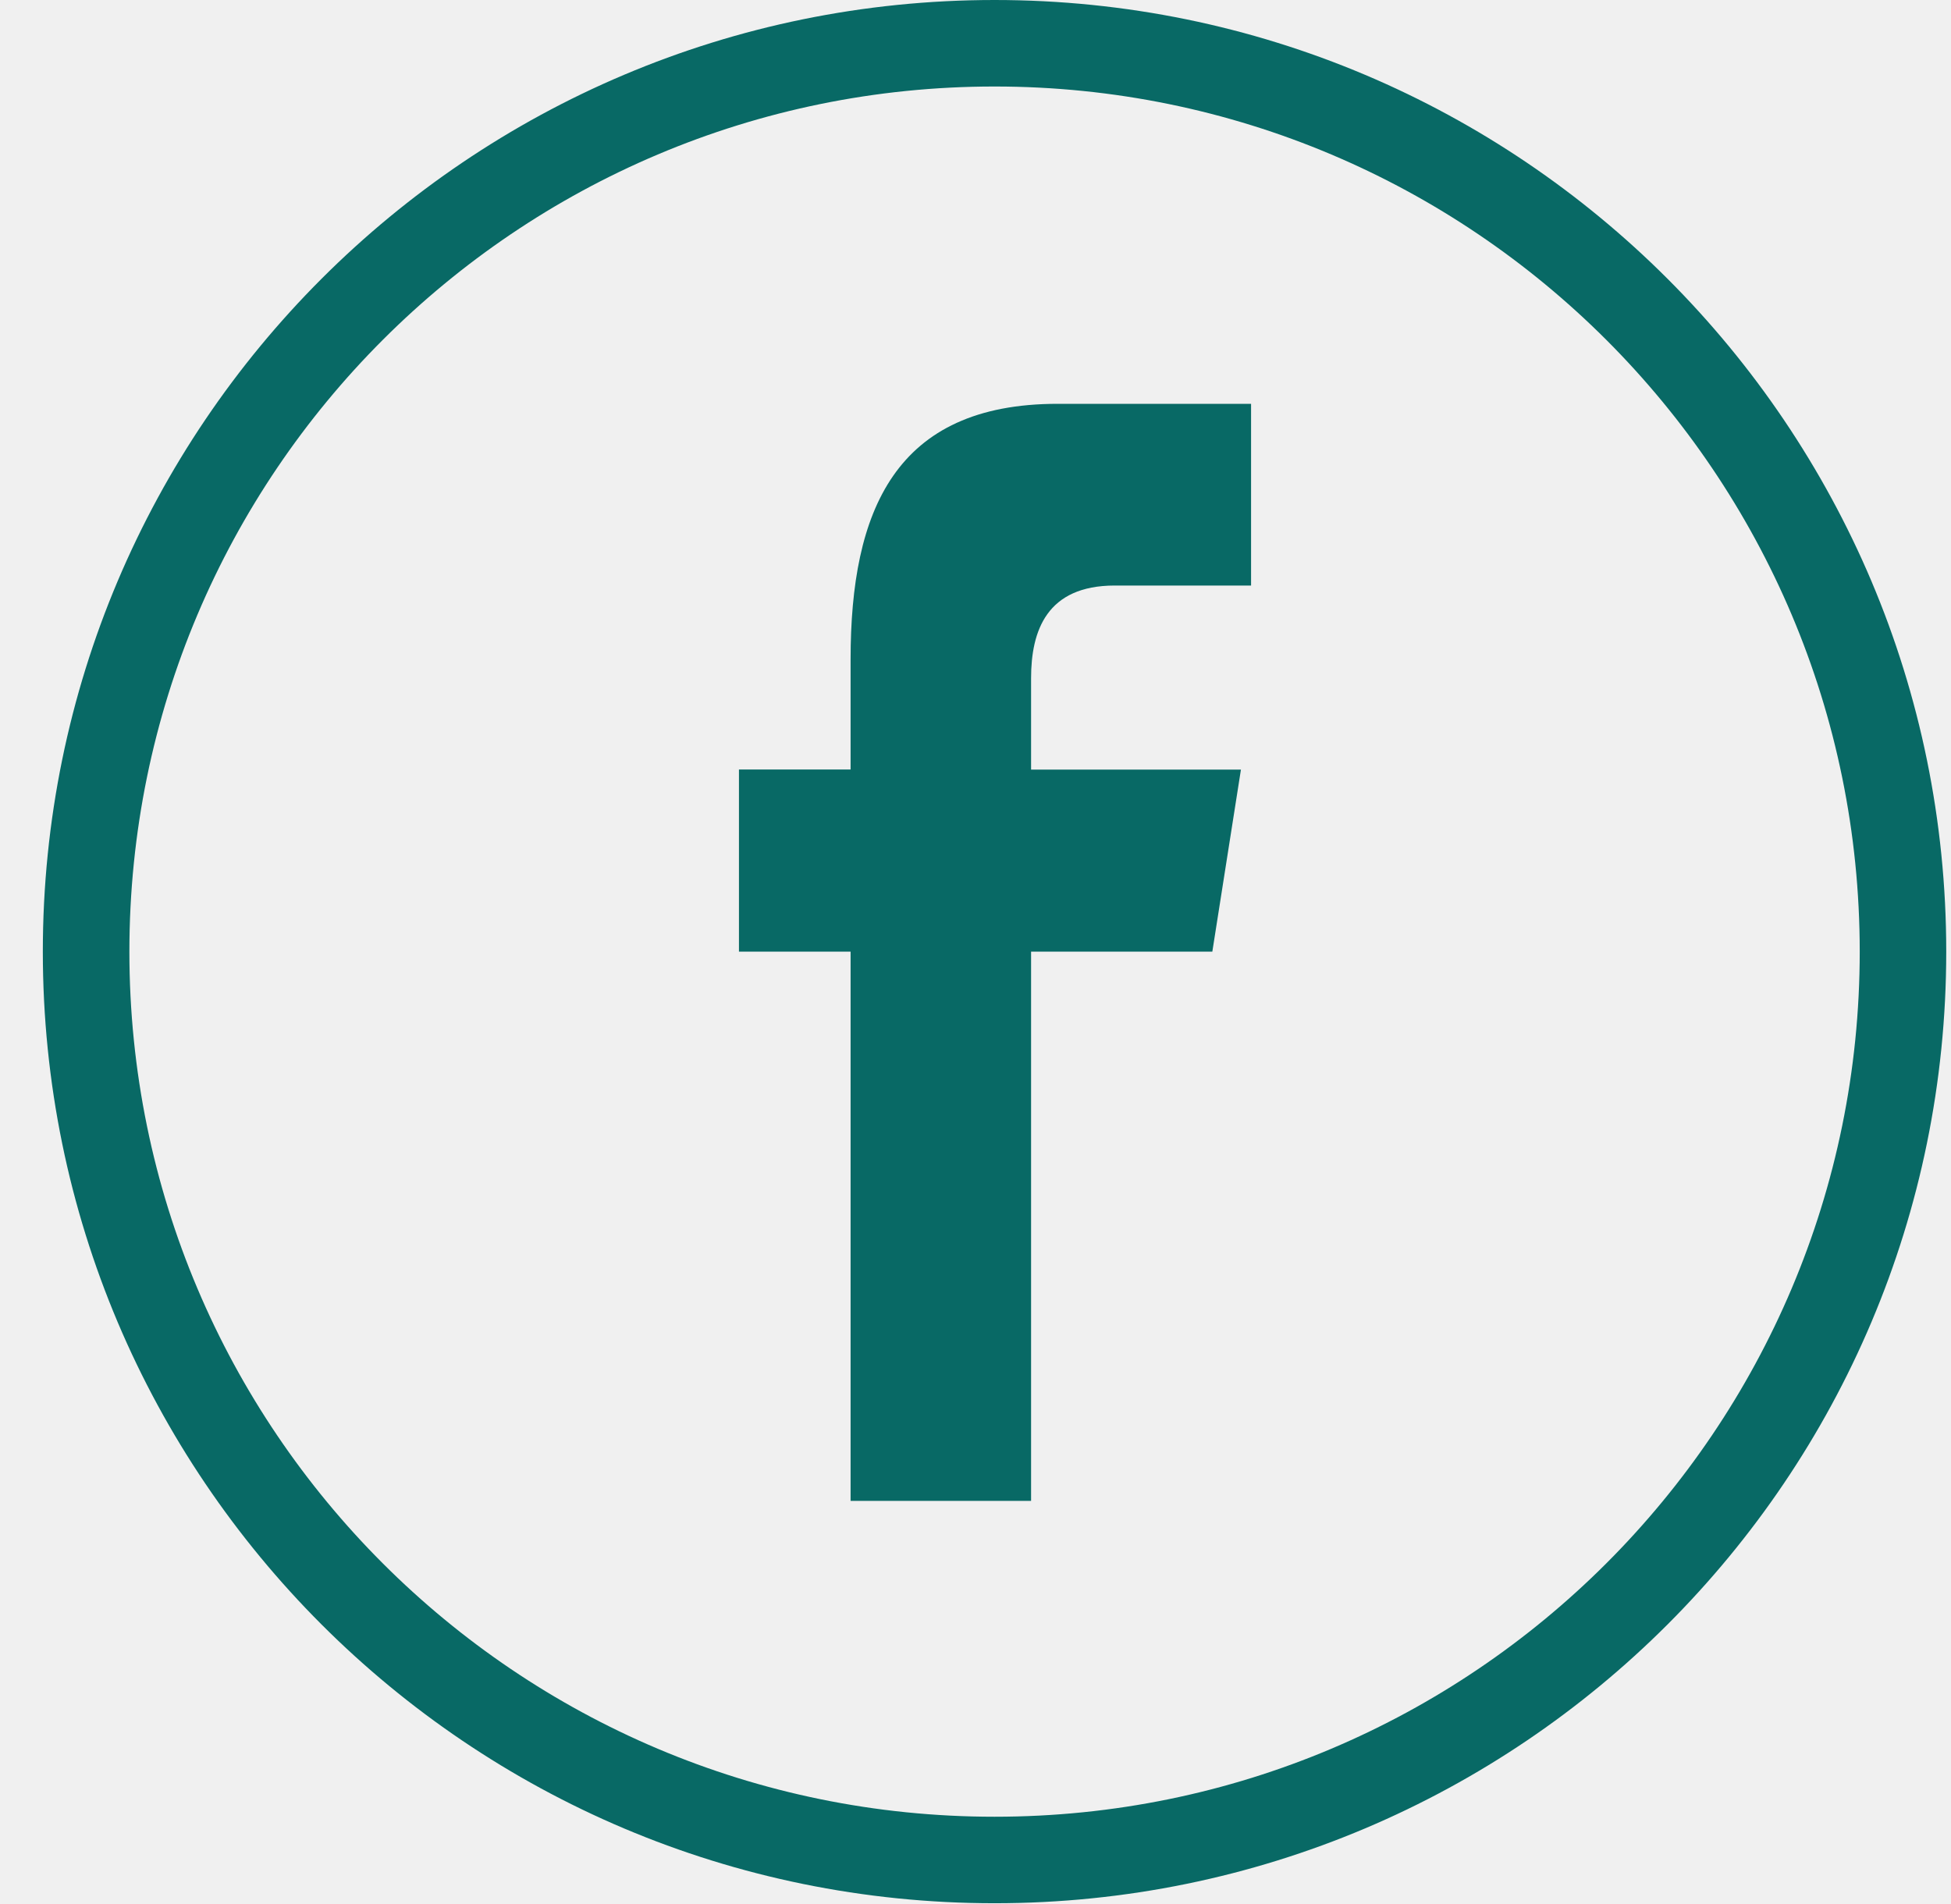
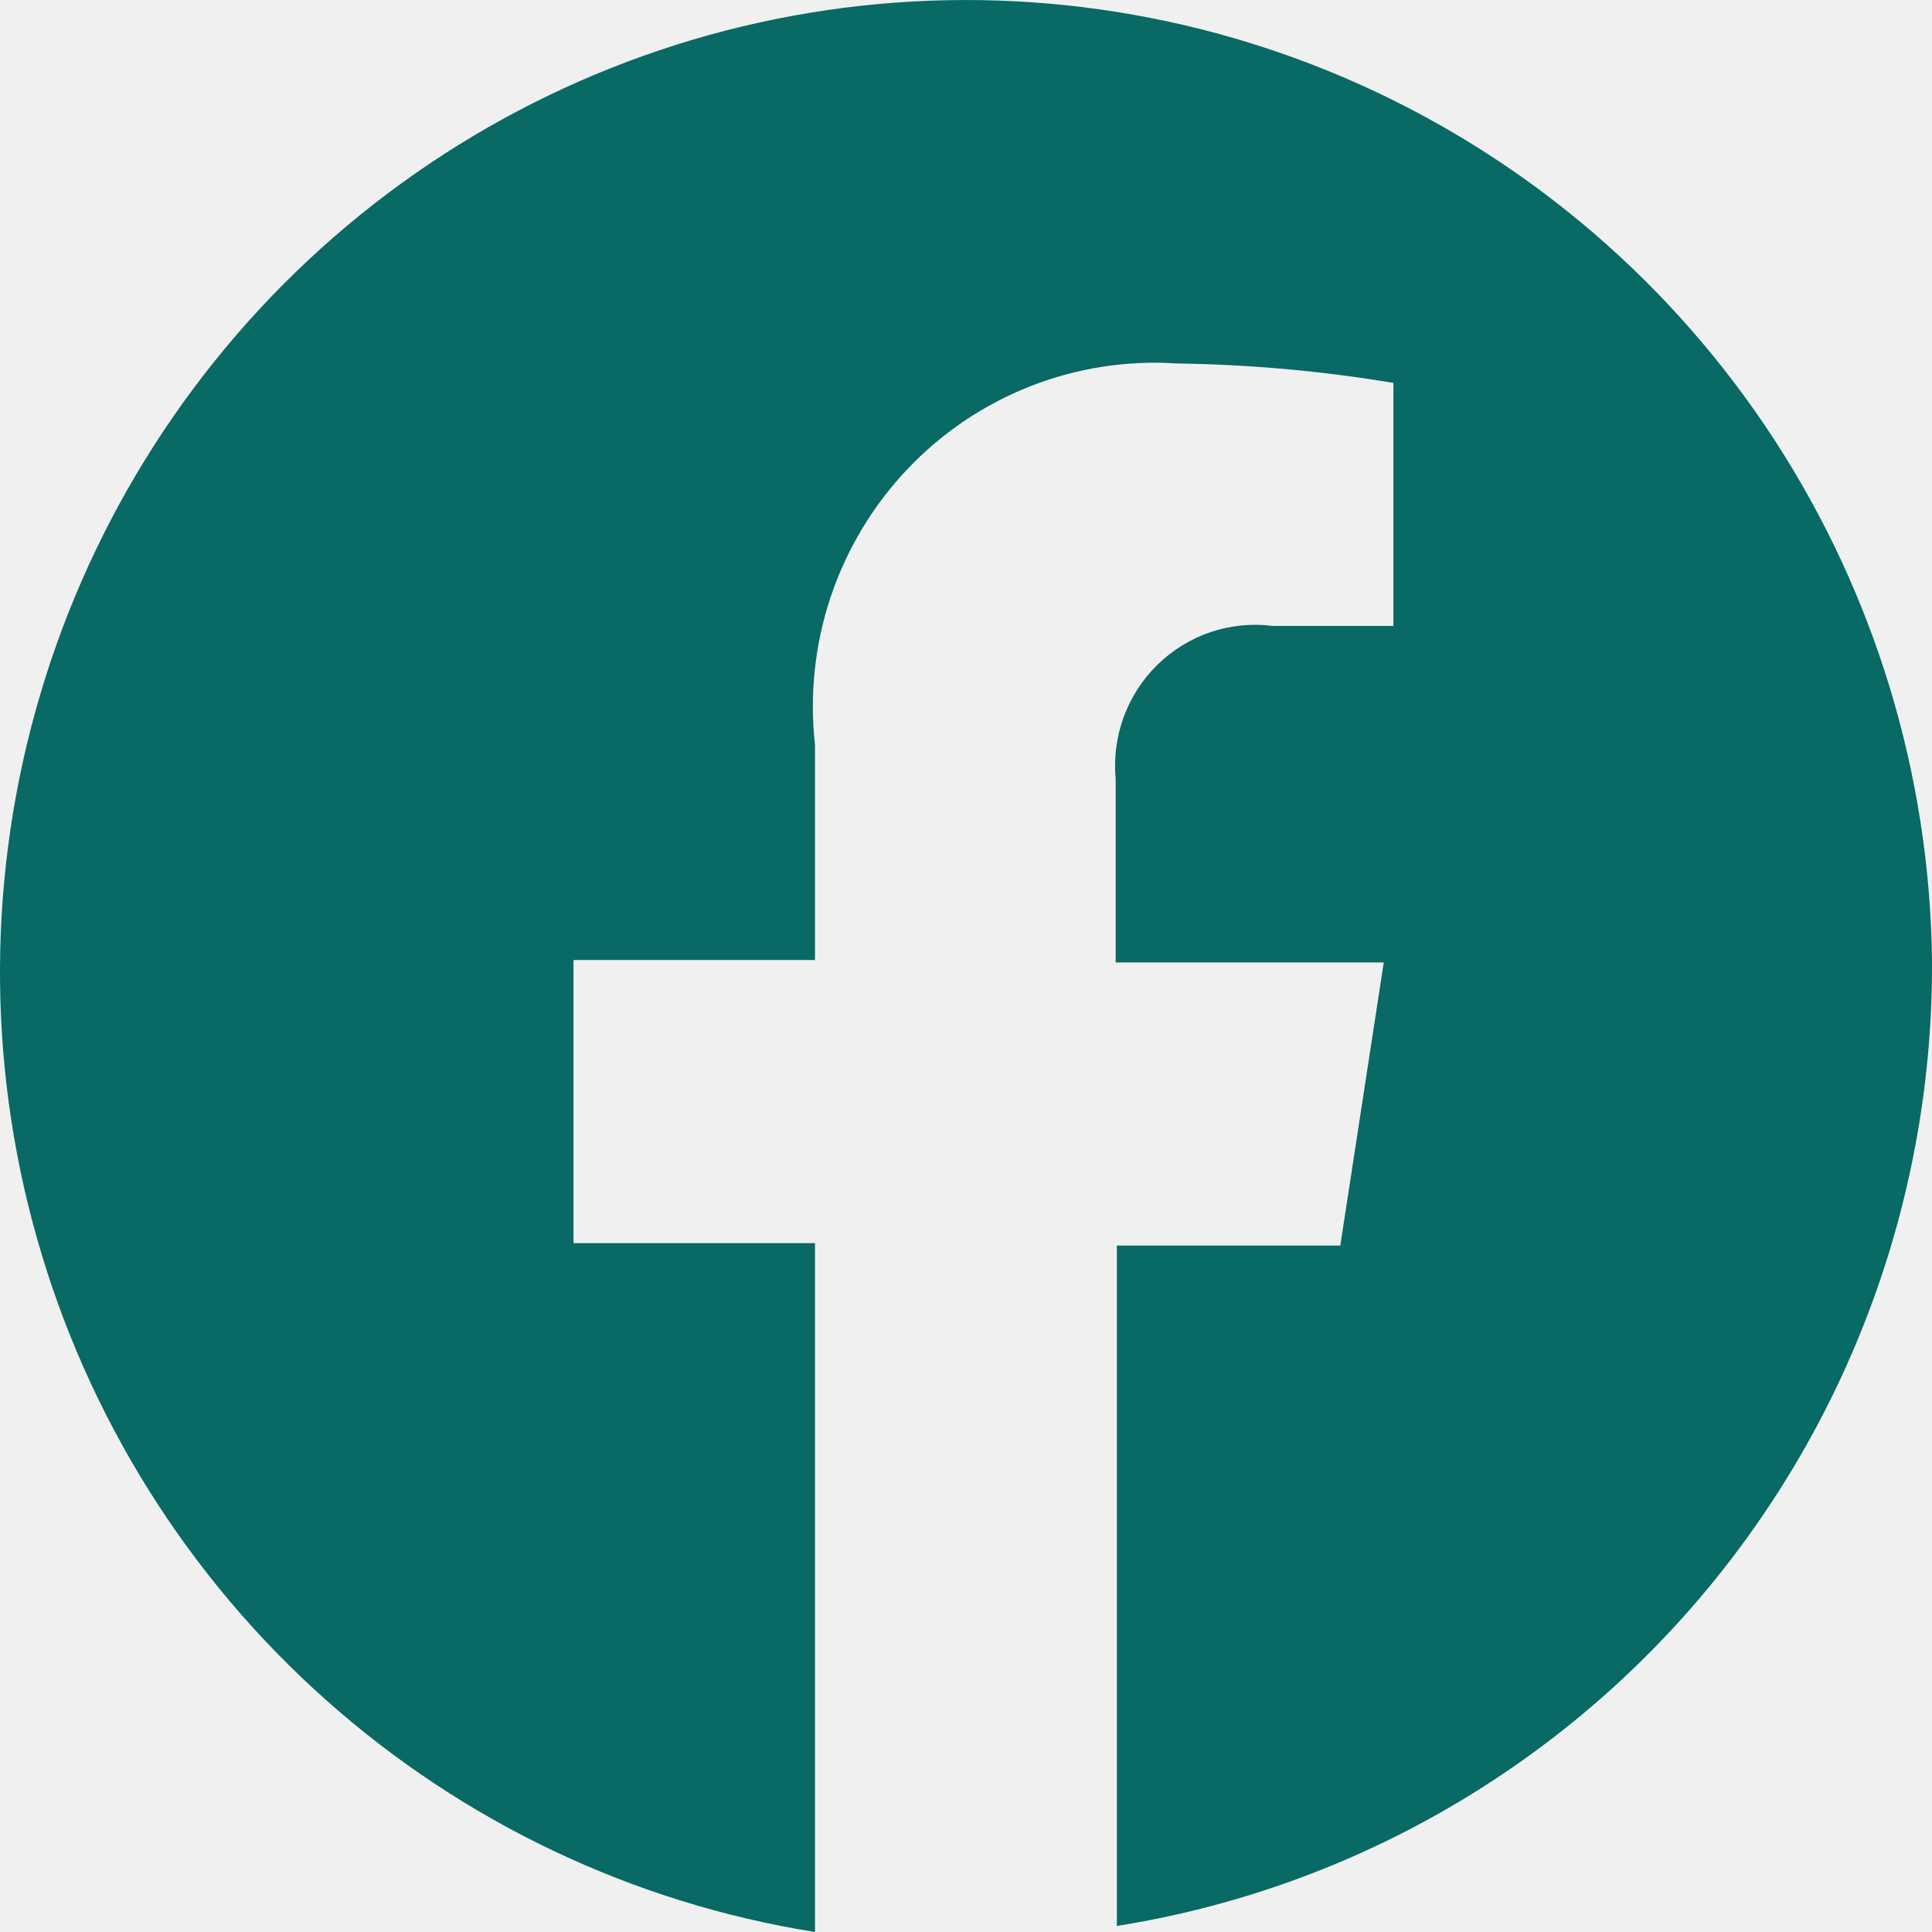
- <svg xmlns="http://www.w3.org/2000/svg" width="41" height="40" viewBox="0 0 41 40" fill="none">
-   <g clip-path="url(#clip0_271_268)">
-     <path d="M40.9 20C40.9 8.955 31.946 0 20.9 0C9.855 0 0.9 8.955 0.9 20C0.9 31.046 9.855 40 20.9 40C31.946 40 40.9 31.046 40.9 20ZM2.719 20C2.719 9.958 10.859 1.818 20.9 1.818C30.942 1.818 39.082 9.958 39.082 20C39.082 30.042 30.942 38.182 20.9 38.182C10.859 38.182 2.719 30.042 2.719 20Z" fill="#086965" />
-     <path d="M21.668 31.544V20H25.477L26.078 16.175H21.668V14.256C21.668 13.258 21.995 12.306 23.427 12.306H26.291V8.487H22.226C18.808 8.487 17.875 10.738 17.875 13.858V16.173H15.529V20H17.875V31.544H21.668Z" fill="#086965" />
-   </g>
-   <defs>
-     <clipPath id="clip0_271_268">
-       <rect width="40" height="40" fill="white" transform="translate(0.900391)" />
-     </clipPath>
-   </defs>
+ <svg xmlns="http://www.w3.org/2000/svg" width="30" height="30" viewBox="0 0 30 30" fill="none">
+   <path d="M30 14.907C29.965 12.031 29.113 9.225 27.546 6.819C25.979 4.414 23.761 2.509 21.154 1.329C18.547 0.149 15.659 -0.257 12.83 0.159C10.002 0.575 7.35 1.796 5.188 3.677C3.026 5.559 1.443 8.023 0.626 10.779C-0.191 13.536 -0.209 16.47 0.576 19.235C1.361 22.001 2.915 24.484 5.055 26.391C7.195 28.298 9.832 29.55 12.655 30V19.303H8.905V14.907H12.655V11.568C12.569 10.791 12.652 10.005 12.9 9.265C13.149 8.525 13.556 7.848 14.092 7.283C14.628 6.718 15.281 6.279 16.005 5.995C16.729 5.712 17.506 5.592 18.281 5.644C19.405 5.66 20.527 5.76 21.637 5.946V9.719H19.762C19.439 9.678 19.11 9.711 18.801 9.814C18.492 9.918 18.21 10.091 17.976 10.319C17.742 10.547 17.562 10.825 17.449 11.133C17.336 11.441 17.294 11.77 17.324 12.096V14.945H21.487L20.812 19.341H17.343V29.906C20.887 29.342 24.112 27.519 26.434 24.767C28.756 22.015 30.021 18.517 30 14.907Z" fill="#086965" />
</svg>
